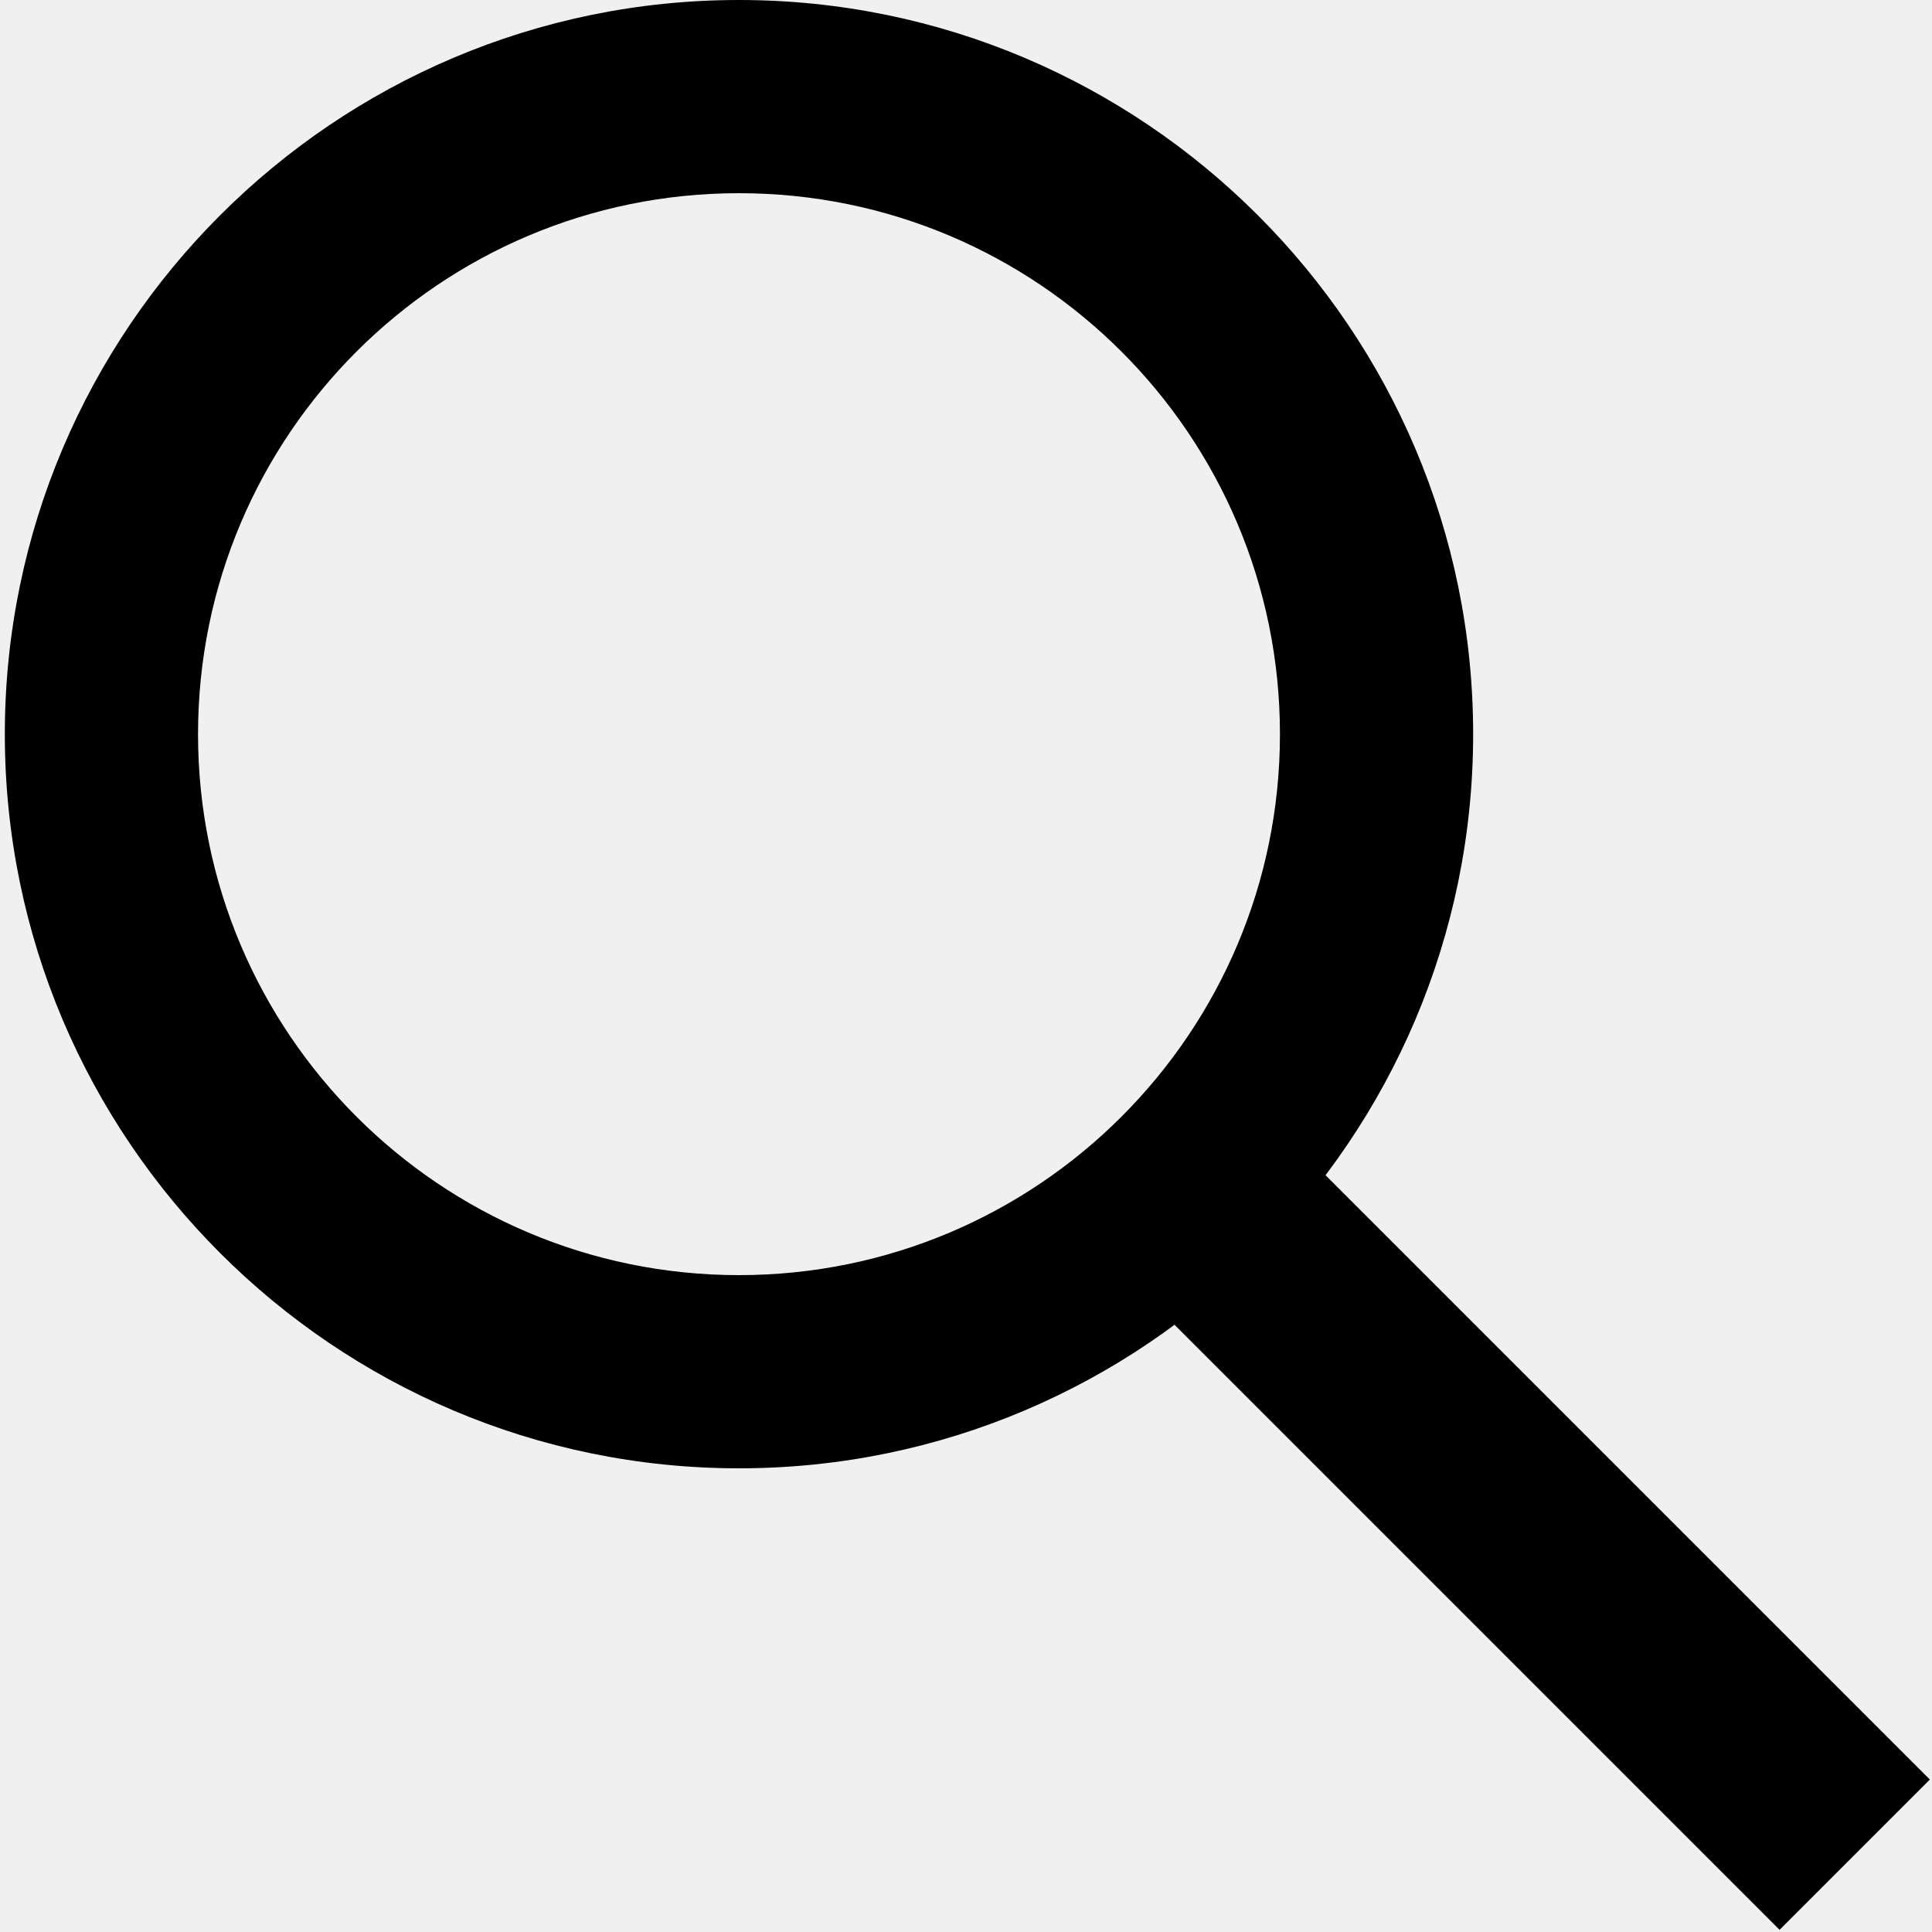
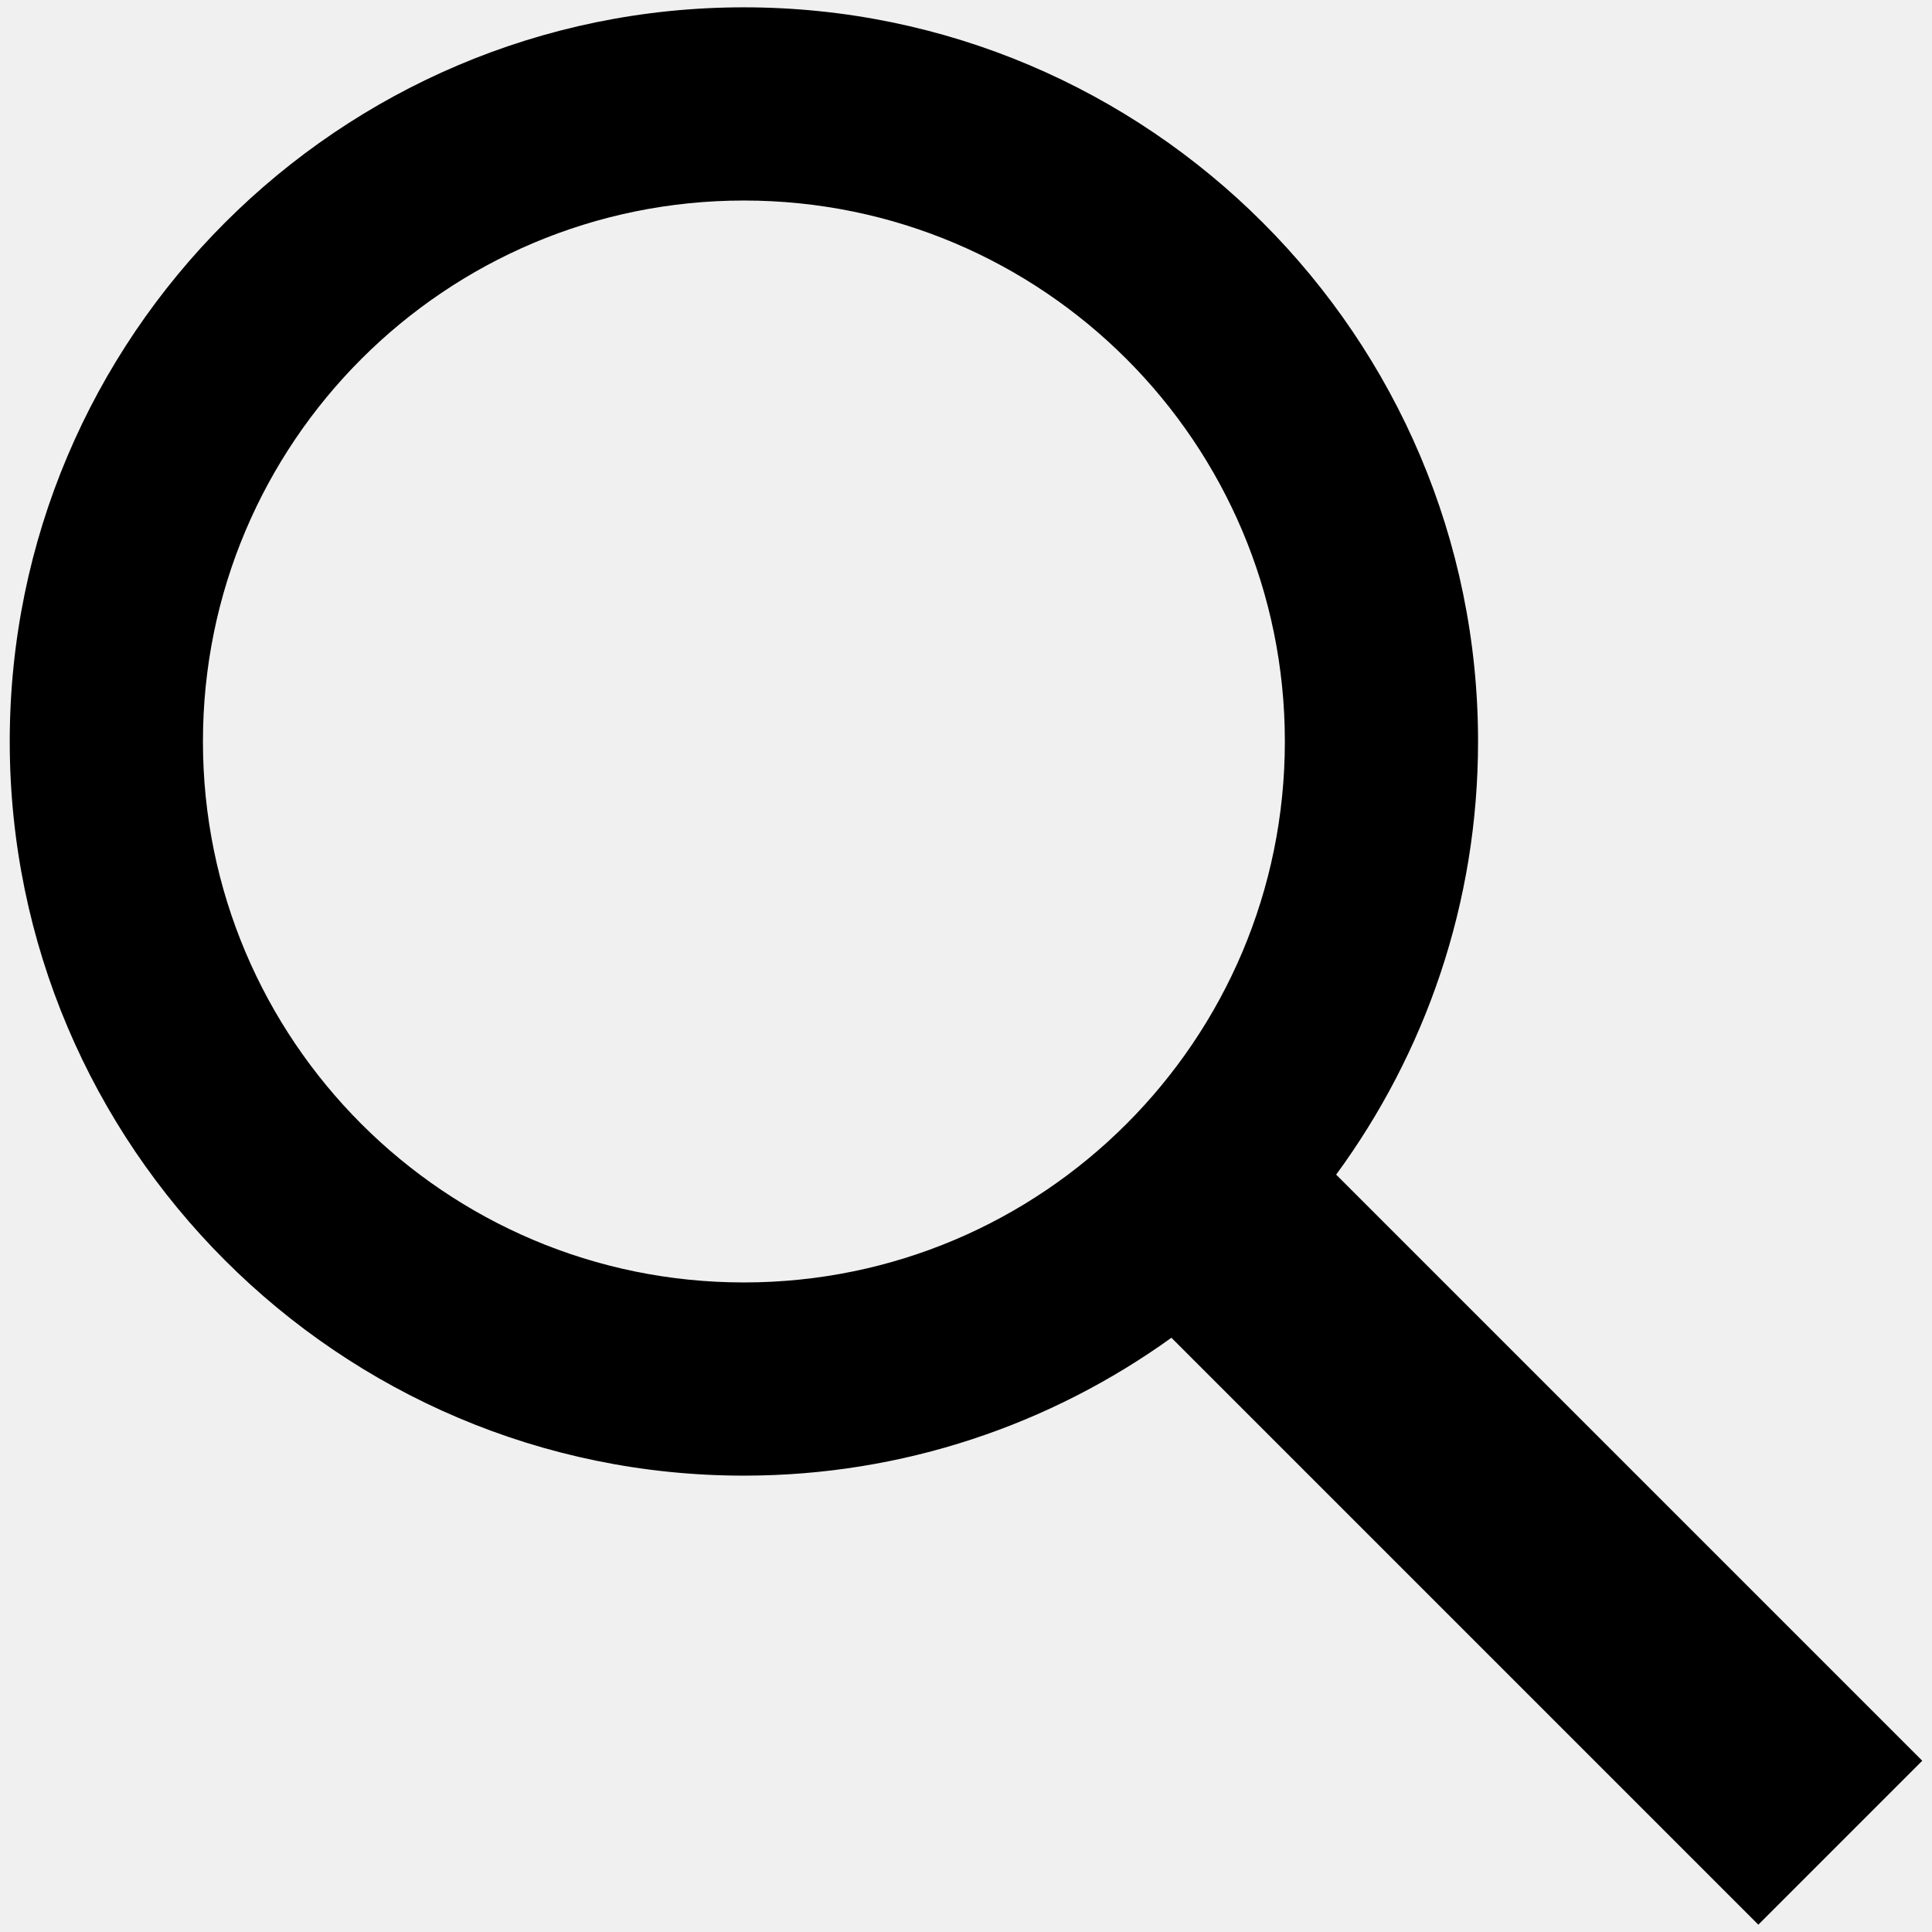
<svg xmlns="http://www.w3.org/2000/svg" version="1.1" x="0px" y="0px" width="100px" height="100px" viewBox="0 0 100 100" enable-background="new 0 0 100 100" xml:space="preserve">
  <g id="Layer_3" display="none">
    <rect x="-72.5" y="-30.5" display="inline" fill="#FFFFFF" stroke="#000000" stroke-linejoin="round" stroke-miterlimit="10" width="100" height="100" />
    <g display="inline">
      <path d="M-22-9C-6.535-9,6,3.534,6,19C6,34.46-6.535,47-22,47s-28-12.54-28-28C-50,3.534-37.465-9-22-9 M-22-17    c-19.851,0-36,16.149-36,36s16.149,36,36,36s36-16.149,36-36S-2.149-17-22-17L-22-17z" />
    </g>
    <g display="inline" opacity="0.31">
      <path d="M-50.3,51.3c-1.06,0-2.076-0.42-2.826-1.169c-0.751-0.75-1.174-1.769-1.174-2.831v-56c0-2.209,1.791-4,4-4h56    c2.209,0,4,1.791,4,4v55.92c0,2.207-1.788,3.997-3.994,4C5.706,51.22-50.298,51.3-50.3,51.3z" />
      <path d="M5.7-8.7v55.92l-56,0.08v-56H5.7 M5.7-16.7h-56c-4.418,0-8,3.582-8,8v56c0,2.124,0.844,4.16,2.347,5.661    c1.5,1.498,3.533,2.339,5.653,2.339c0.004,0,0.008,0,0.012,0l56-0.08c4.414-0.006,7.988-3.586,7.988-8V-8.7    C13.7-13.119,10.119-16.7,5.7-16.7L5.7-16.7z" />
    </g>
  </g>
  <g id="Your_Icon">
</g>
  <g id="Layer_4">
-     <path d="M38.25,10c15.465,0,28,12.534,28,28c0,15.46-12.535,28-28,28s-28-12.54-28-28C10.25,22.534,22.785,10,38.25,10 M38.25,0   c-20.953,0-38,17.047-38,38s17.047,38,38,38s38-17.047,38-38S59.203,0,38.25,0L38.25,0z" />
-     <rect x="54.958" y="73.5" transform="matrix(0.7071 0.7071 -0.7071 0.7071 79 -32.7229)" width="48.083" height="11" />
+     <g>
+       <path fill="none" d="M66.504,38.379c0-15.466-12.535-28-28-28s-28,12.534-28,28c0,15.46,12.535,28,28,28    S66.504,53.839,66.504,38.379z" />
+       <path d="M99.496,91.136L69.159,60.799c4.612-6.29,7.345-14.04,7.345-22.42c0-20.953-17.047-38-38-38s-38,17.047-38,38    s17.047,38,38,38c8.251,0,15.891-2.652,22.128-7.137l30.379,30.379L99.496,91.136z M10.504,38.379c0-15.466,12.535-28,28-28    s28,12.534,28,28c0,15.46-12.535,28-28,28S10.504,53.839,10.504,38.379z" />
+     </g>
  </g>
</svg>
